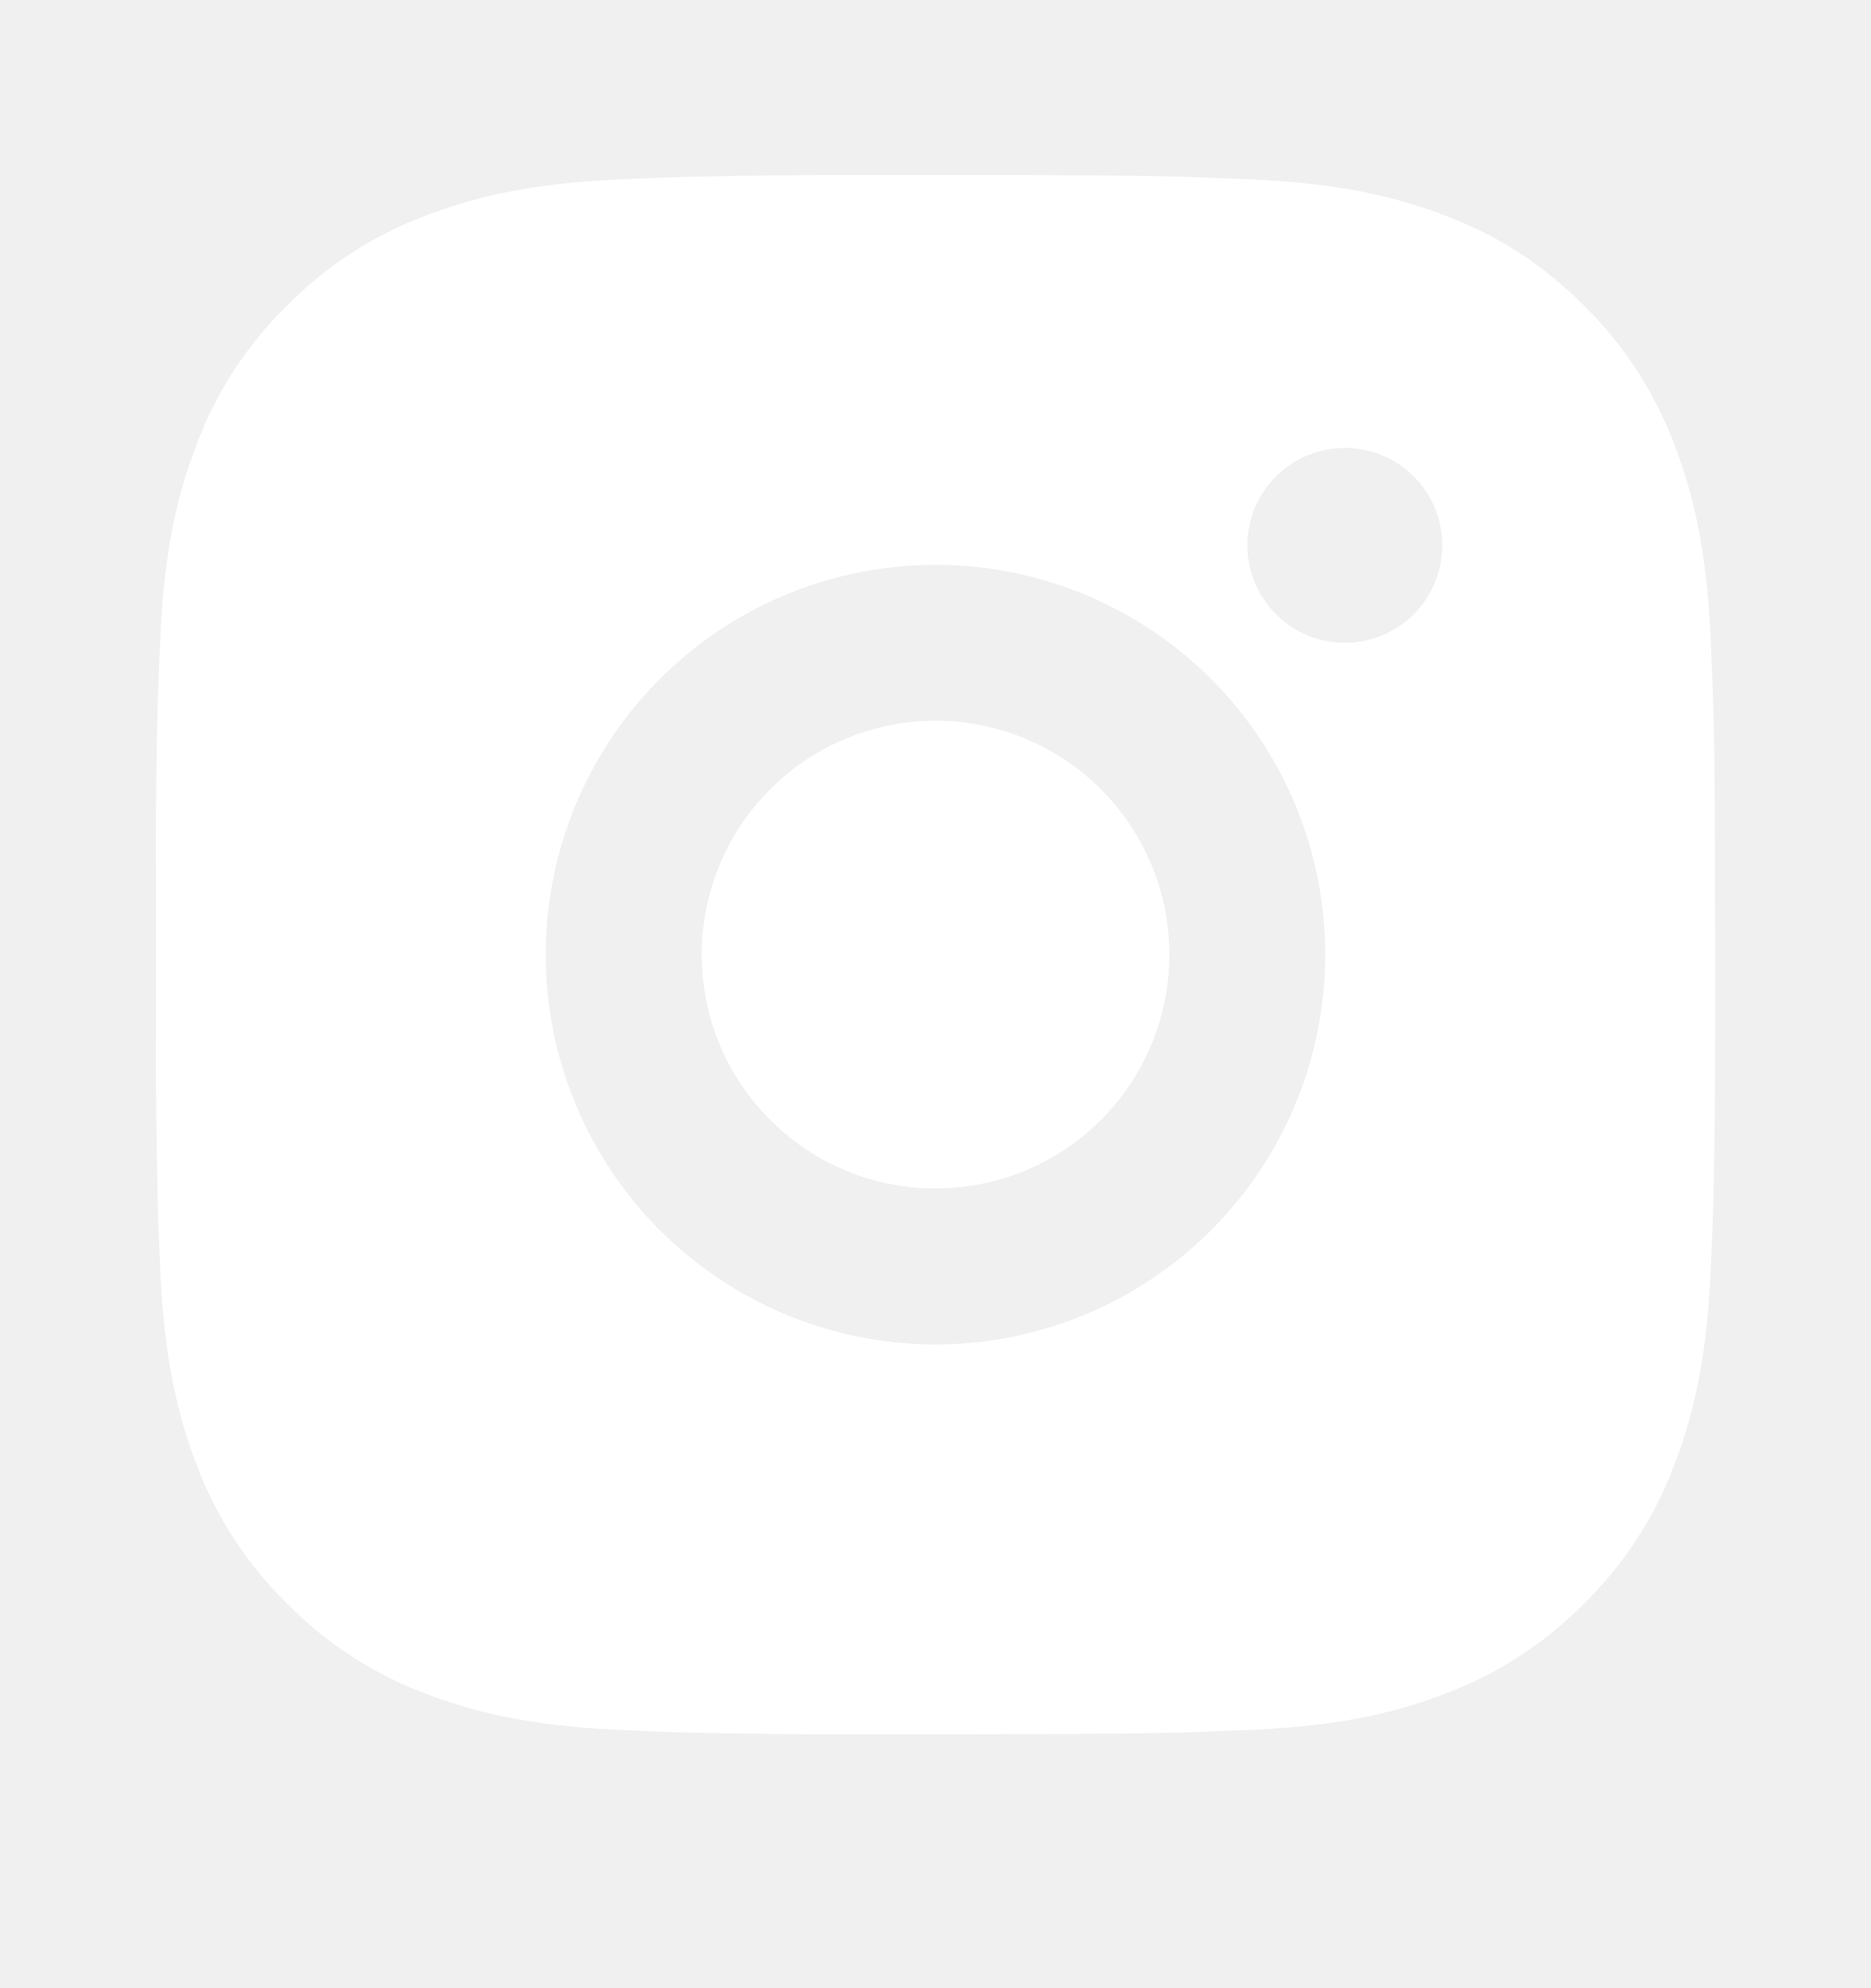
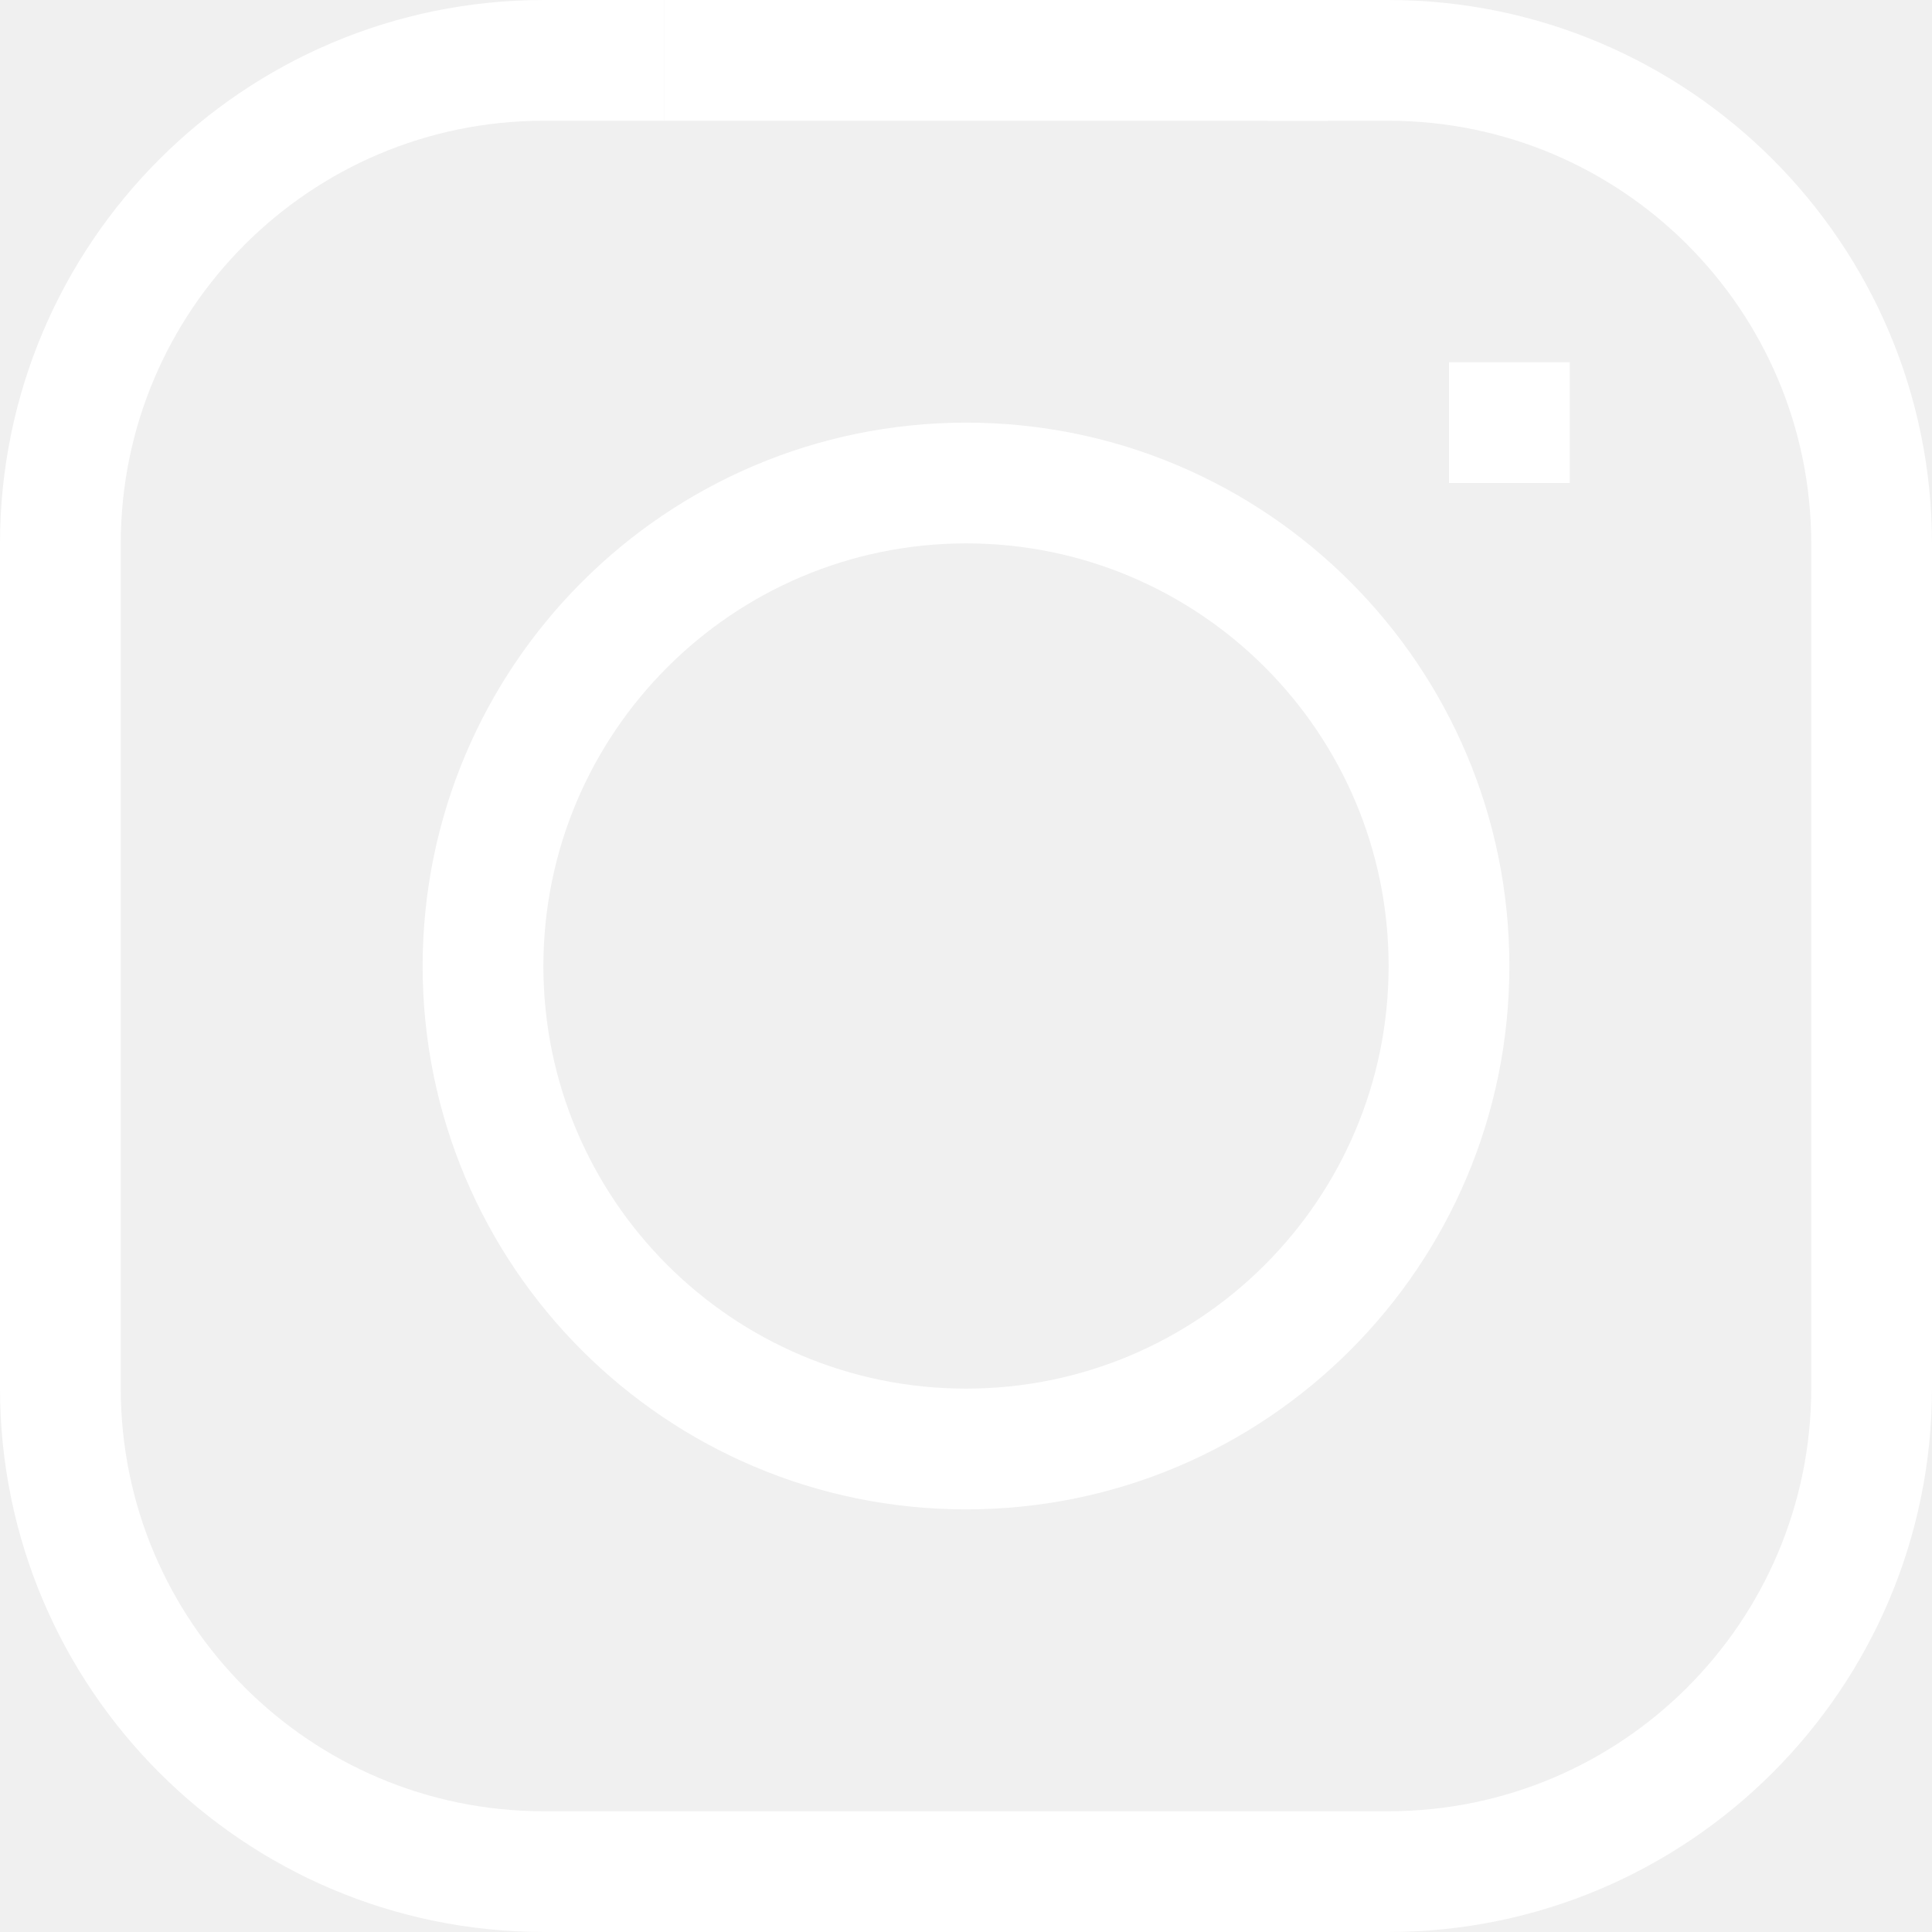
- <svg xmlns="http://www.w3.org/2000/svg" width="16" height="17" viewBox="0 0 16 17" fill="none">
-   <path d="M8.685 1.497C9.435 1.499 9.816 1.503 10.145 1.512L10.274 1.517C10.423 1.522 10.571 1.529 10.749 1.537C11.458 1.57 11.942 1.682 12.367 1.847C12.807 2.016 13.177 2.245 13.548 2.615C13.887 2.949 14.149 3.352 14.317 3.797C14.481 4.221 14.593 4.705 14.627 5.415C14.635 5.593 14.641 5.74 14.647 5.89L14.651 6.019C14.661 6.347 14.665 6.728 14.666 7.478L14.667 7.975V8.849C14.668 9.335 14.663 9.821 14.651 10.307L14.647 10.437C14.642 10.587 14.635 10.734 14.627 10.911C14.594 11.621 14.481 12.105 14.317 12.53C14.15 12.975 13.887 13.378 13.548 13.711C13.215 14.05 12.812 14.312 12.367 14.48C11.942 14.645 11.458 14.757 10.749 14.79C10.591 14.797 10.432 14.804 10.274 14.81L10.145 14.814C9.816 14.823 9.435 14.828 8.685 14.829L8.188 14.83H7.315C6.829 14.832 6.342 14.826 5.856 14.815L5.727 14.811C5.568 14.805 5.41 14.798 5.252 14.79C4.543 14.757 4.059 14.645 3.633 14.48C3.189 14.313 2.786 14.05 2.453 13.711C2.113 13.378 1.851 12.975 1.683 12.53C1.519 12.105 1.407 11.621 1.373 10.911C1.366 10.753 1.359 10.595 1.353 10.437L1.35 10.307C1.338 9.821 1.332 9.335 1.333 8.849V7.478C1.332 6.992 1.336 6.505 1.348 6.019L1.353 5.89C1.358 5.74 1.365 5.593 1.373 5.415C1.406 4.705 1.518 4.222 1.683 3.797C1.85 3.351 2.113 2.948 2.453 2.615C2.786 2.276 3.189 2.014 3.633 1.847C4.059 1.682 4.542 1.57 5.252 1.537C5.429 1.529 5.577 1.522 5.727 1.517L5.856 1.513C6.342 1.501 6.828 1.496 7.315 1.497L8.685 1.497ZM8 4.83C7.116 4.83 6.268 5.181 5.643 5.806C5.018 6.431 4.667 7.279 4.667 8.163C4.667 9.047 5.018 9.895 5.643 10.52C6.268 11.145 7.116 11.497 8 11.497C8.884 11.497 9.732 11.145 10.357 10.52C10.982 9.895 11.333 9.047 11.333 8.163C11.333 7.279 10.982 6.431 10.357 5.806C9.732 5.181 8.884 4.83 8 4.83ZM8 6.163C8.263 6.163 8.523 6.215 8.765 6.315C9.008 6.416 9.229 6.563 9.414 6.749C9.6 6.934 9.747 7.155 9.848 7.398C9.949 7.64 10 7.9 10 8.163C10 8.426 9.949 8.686 9.848 8.928C9.748 9.171 9.601 9.391 9.415 9.577C9.229 9.763 9.009 9.91 8.766 10.011C8.523 10.111 8.263 10.163 8.001 10.163C7.47 10.163 6.962 9.953 6.587 9.577C6.211 9.202 6.001 8.694 6.001 8.163C6.001 7.633 6.211 7.124 6.587 6.749C6.962 6.374 7.47 6.163 8.001 6.163M11.501 3.83C11.28 3.83 11.068 3.918 10.912 4.074C10.755 4.23 10.667 4.442 10.667 4.663C10.667 4.884 10.755 5.096 10.912 5.253C11.068 5.409 11.28 5.497 11.501 5.497C11.722 5.497 11.934 5.409 12.09 5.253C12.246 5.096 12.334 4.884 12.334 4.663C12.334 4.442 12.246 4.23 12.09 4.074C11.934 3.918 11.722 3.83 11.501 3.83Z" fill="white" />
+ <svg xmlns="http://www.w3.org/2000/svg" width="32" height="32" viewBox="0 0 32 32" fill="none">
+   <g clip-path="url(#clip0_149_1247)">
+     <path d="M23 0H21V2H23C26.864 2.004 29.996 5.136 30 9V23C29.996 26.864 26.864 29.996 23 30H9C5.136 29.996 2.004 26.864 2 23V9C2.004 5.136 5.136 2.004 9 2H11V0H9C4.032 0.005 0.005 4.032 0 9V23C0.005 27.968 4.032 31.994 9 32H23C27.968 31.994 31.994 27.968 32 23V9C31.994 4.032 27.968 0.005 23 0Z" fill="white" />
+     <path d="M7 16C7 20.971 11.029 25 16 25C20.971 25 25 20.971 25 16C25 11.029 20.971 7 16 7C11.032 7.005 7.005 11.032 7 16ZM16 9C19.866 9 23 12.134 23 16C23 19.866 19.866 23 16 23C12.134 23 9 19.866 9 16C9.004 12.136 12.136 9.004 16 9Z" fill="white" />
+     <path d="M26 6H24V8H26V6Z" fill="white" />
+     <path d="M22 0H11V2H22V0Z" fill="white" />
+   </g>
+   <defs>
+     <clipPath id="clip0_149_1247">
+       <rect width="32" height="32" fill="white" />
+     </clipPath>
+   </defs>
</svg>
